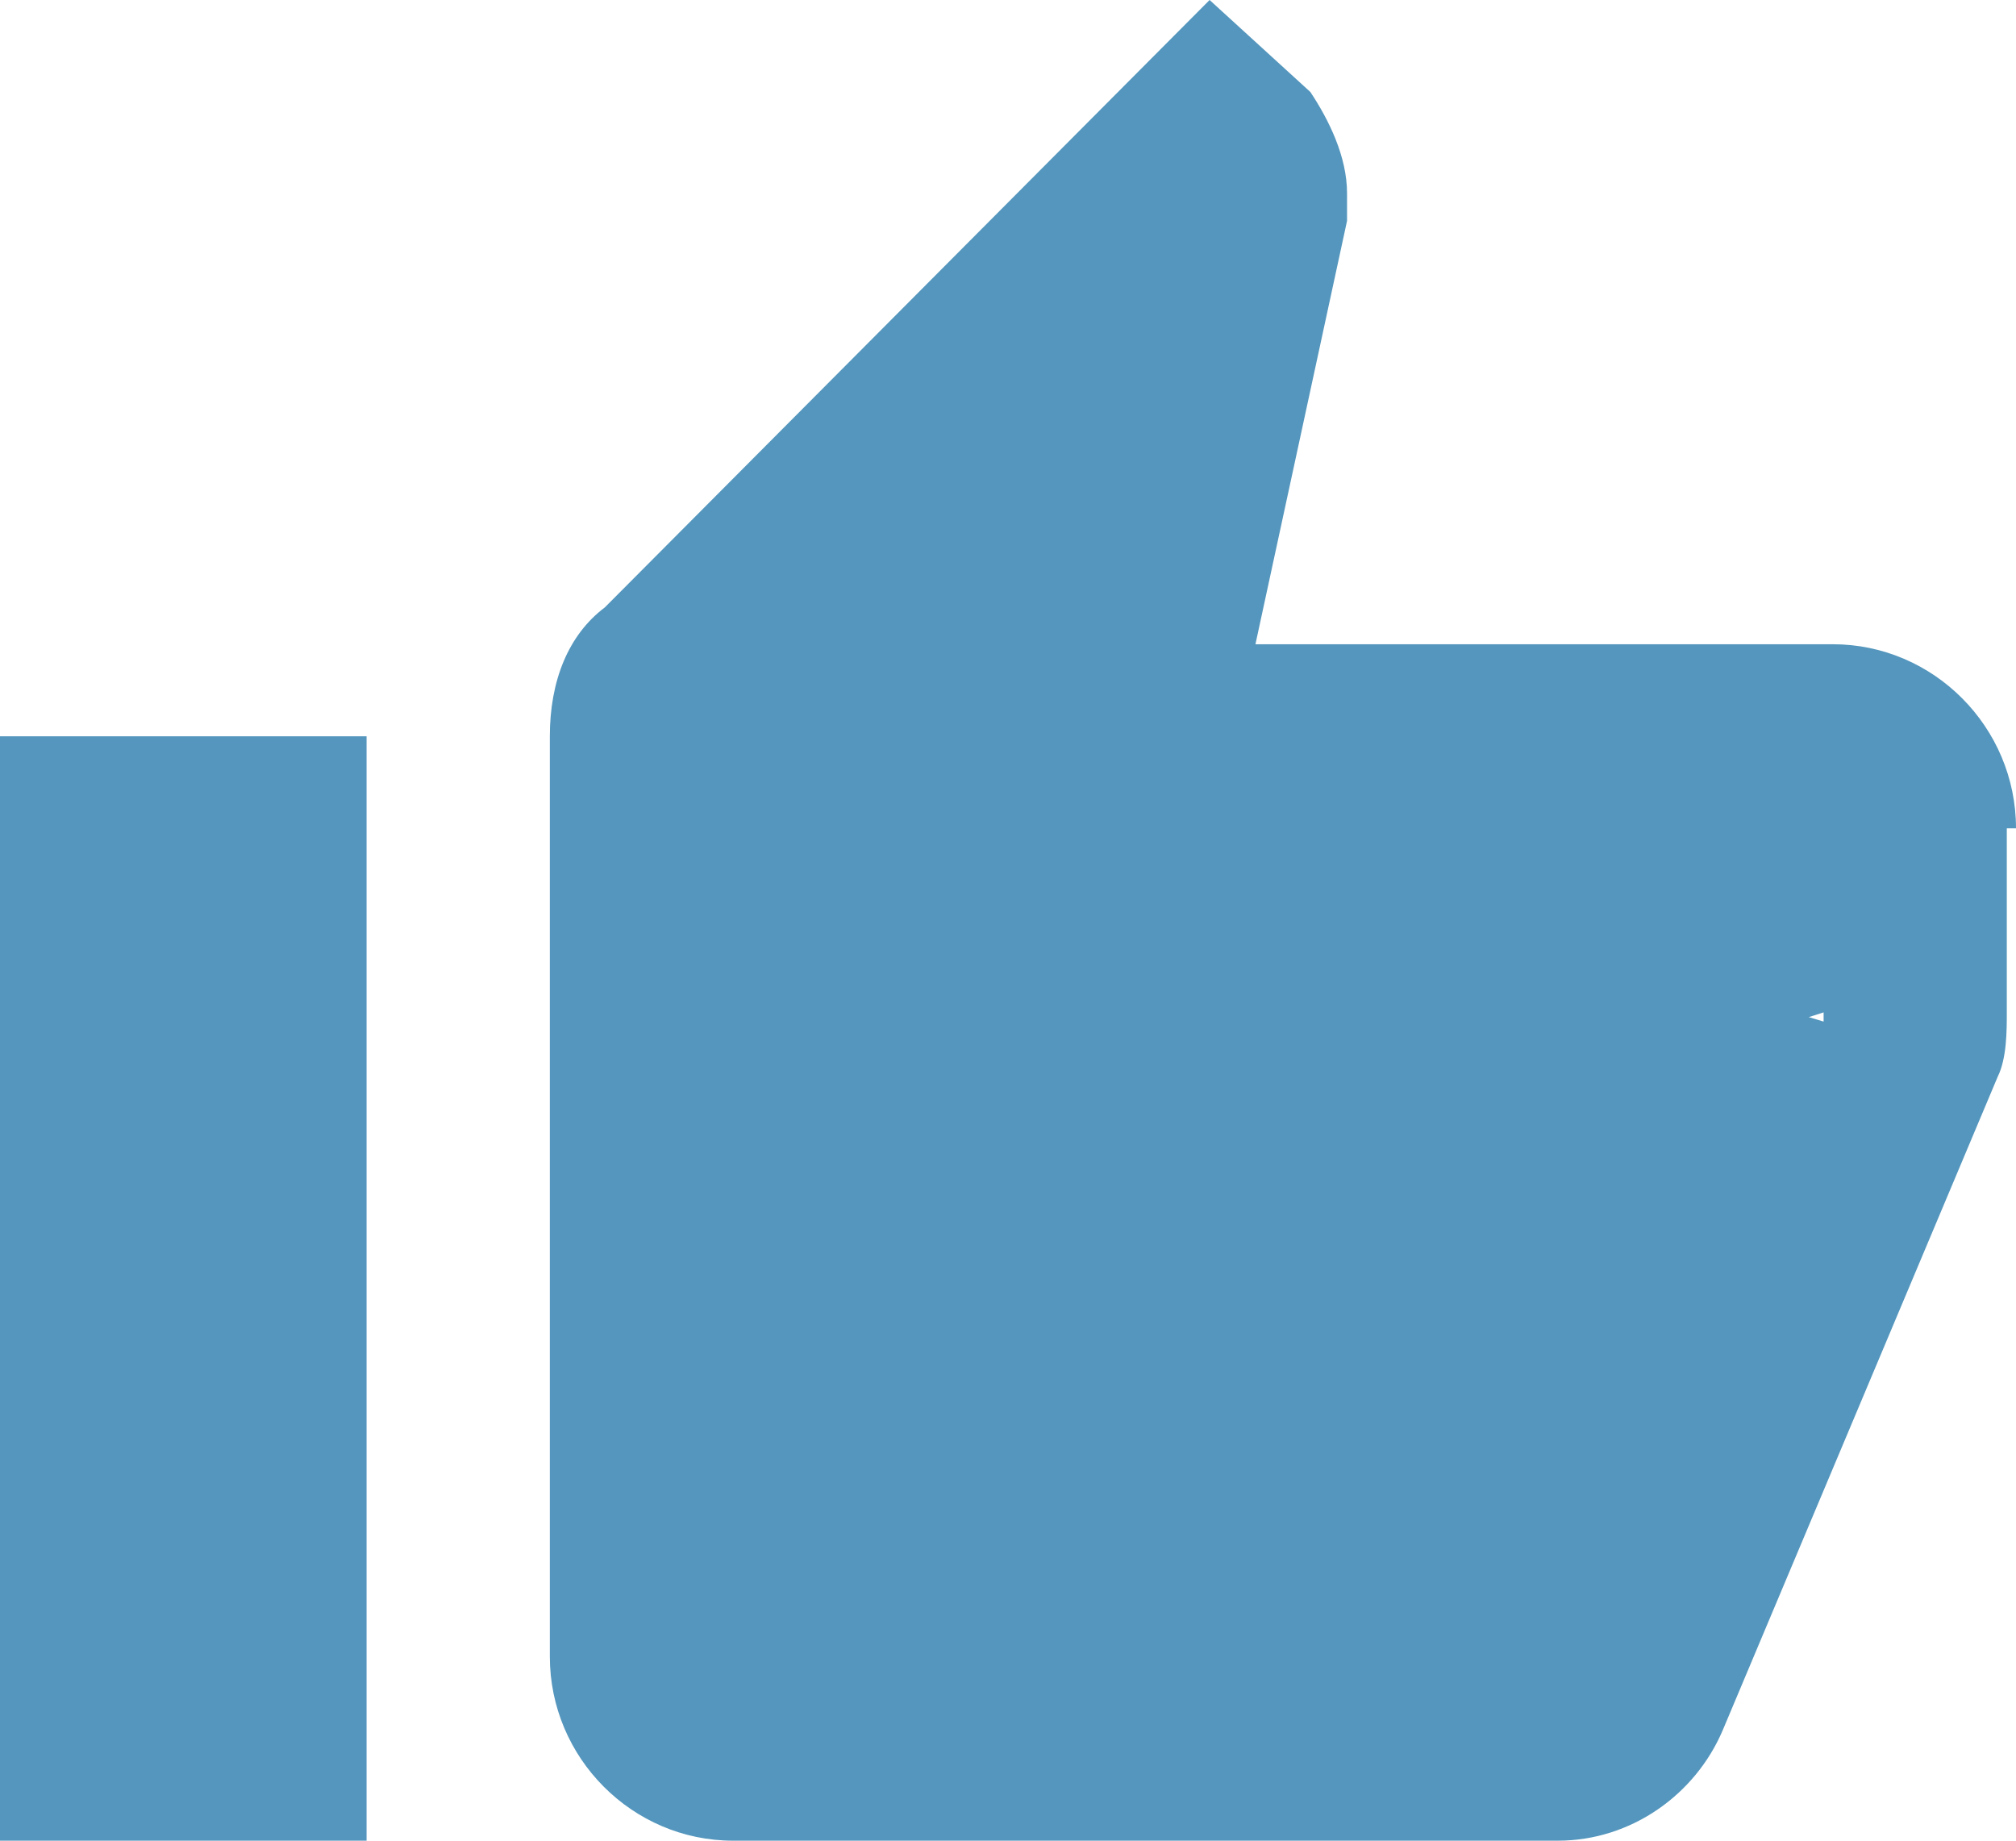
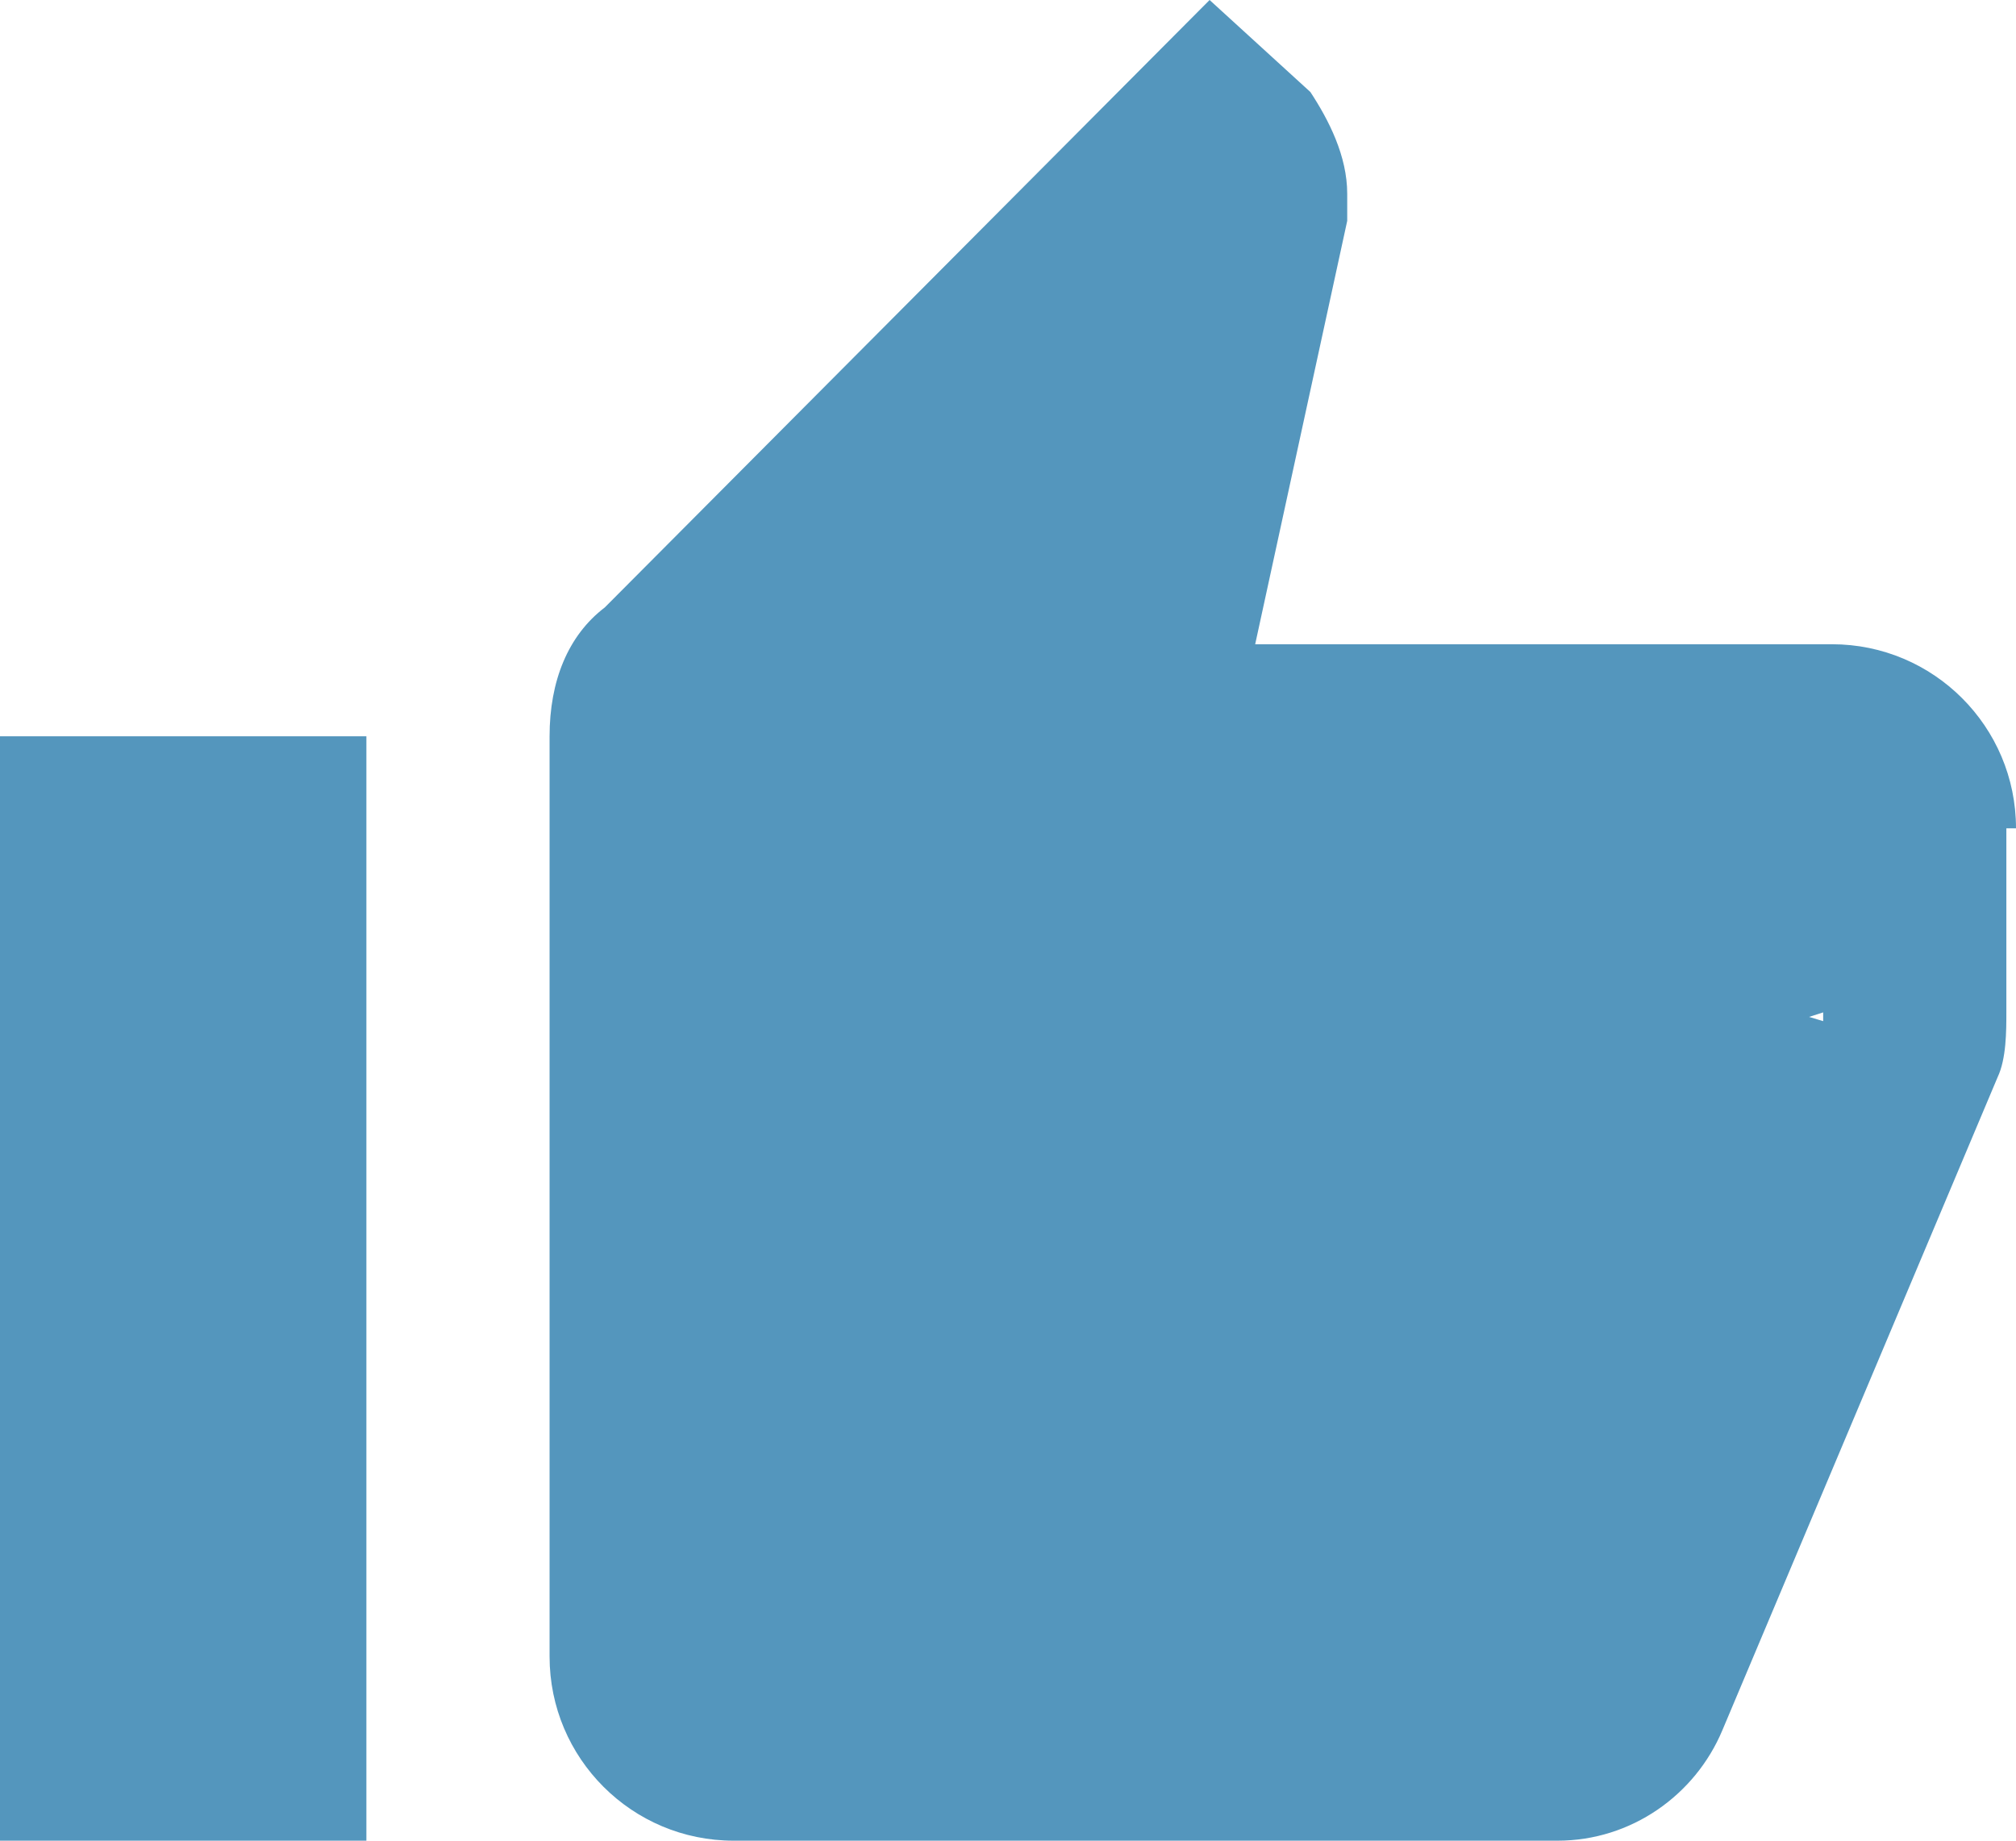
- <svg xmlns="http://www.w3.org/2000/svg" width="23" height="21" viewBox="0 0 23 21" fill="none">
-   <path d="M12.964 3.78L12.336 6.825L11.709 9.45L14 10L18.5 12.285L20.805 11.55C20.805 11.55 20.805 11.55 20.805 11.655L12 9L11.5 11L12.5 9.151L12.964 3.78ZM13.8 0L6.9 6.93C6.482 7.245 6.273 7.77 6.273 8.4V18.9C6.273 20.055 7.214 21 8.364 21H17.773C18.609 21 19.341 20.475 19.654 19.74L22.791 12.285C22.895 12.075 22.895 11.76 22.895 11.55V9.45H23C23 8.295 22.059 7.35 20.909 7.35H14.323L15.368 2.52V2.205C15.368 1.785 15.159 1.365 14.95 1.05L13.8 0ZM4.182 8.4H0V21H4.182V8.4Z" fill="#5496BD" />
+ <svg xmlns="http://www.w3.org/2000/svg" width="23" height="21" fill="none">
+   <path d="m12.96 3.78-.62 3.05-.63 2.62L14 10l4.5 2.29 2.3-.74v.1L12 9l-.5 2 1-1.85.46-5.37ZM13.8 0 6.9 6.93c-.42.32-.63.84-.63 1.47v10.5c0 1.16.94 2.1 2.1 2.1h9.4c.84 0 1.57-.52 1.88-1.26l3.14-7.45c.1-.21.1-.53.1-.74v-2.1H23a2.1 2.1 0 0 0-2.1-2.1h-6.58l1.05-4.83v-.31c0-.43-.21-.84-.42-1.16L13.8 0ZM4.18 8.4H0V21h4.18V8.4Z" fill="#5496BD" />
</svg>
